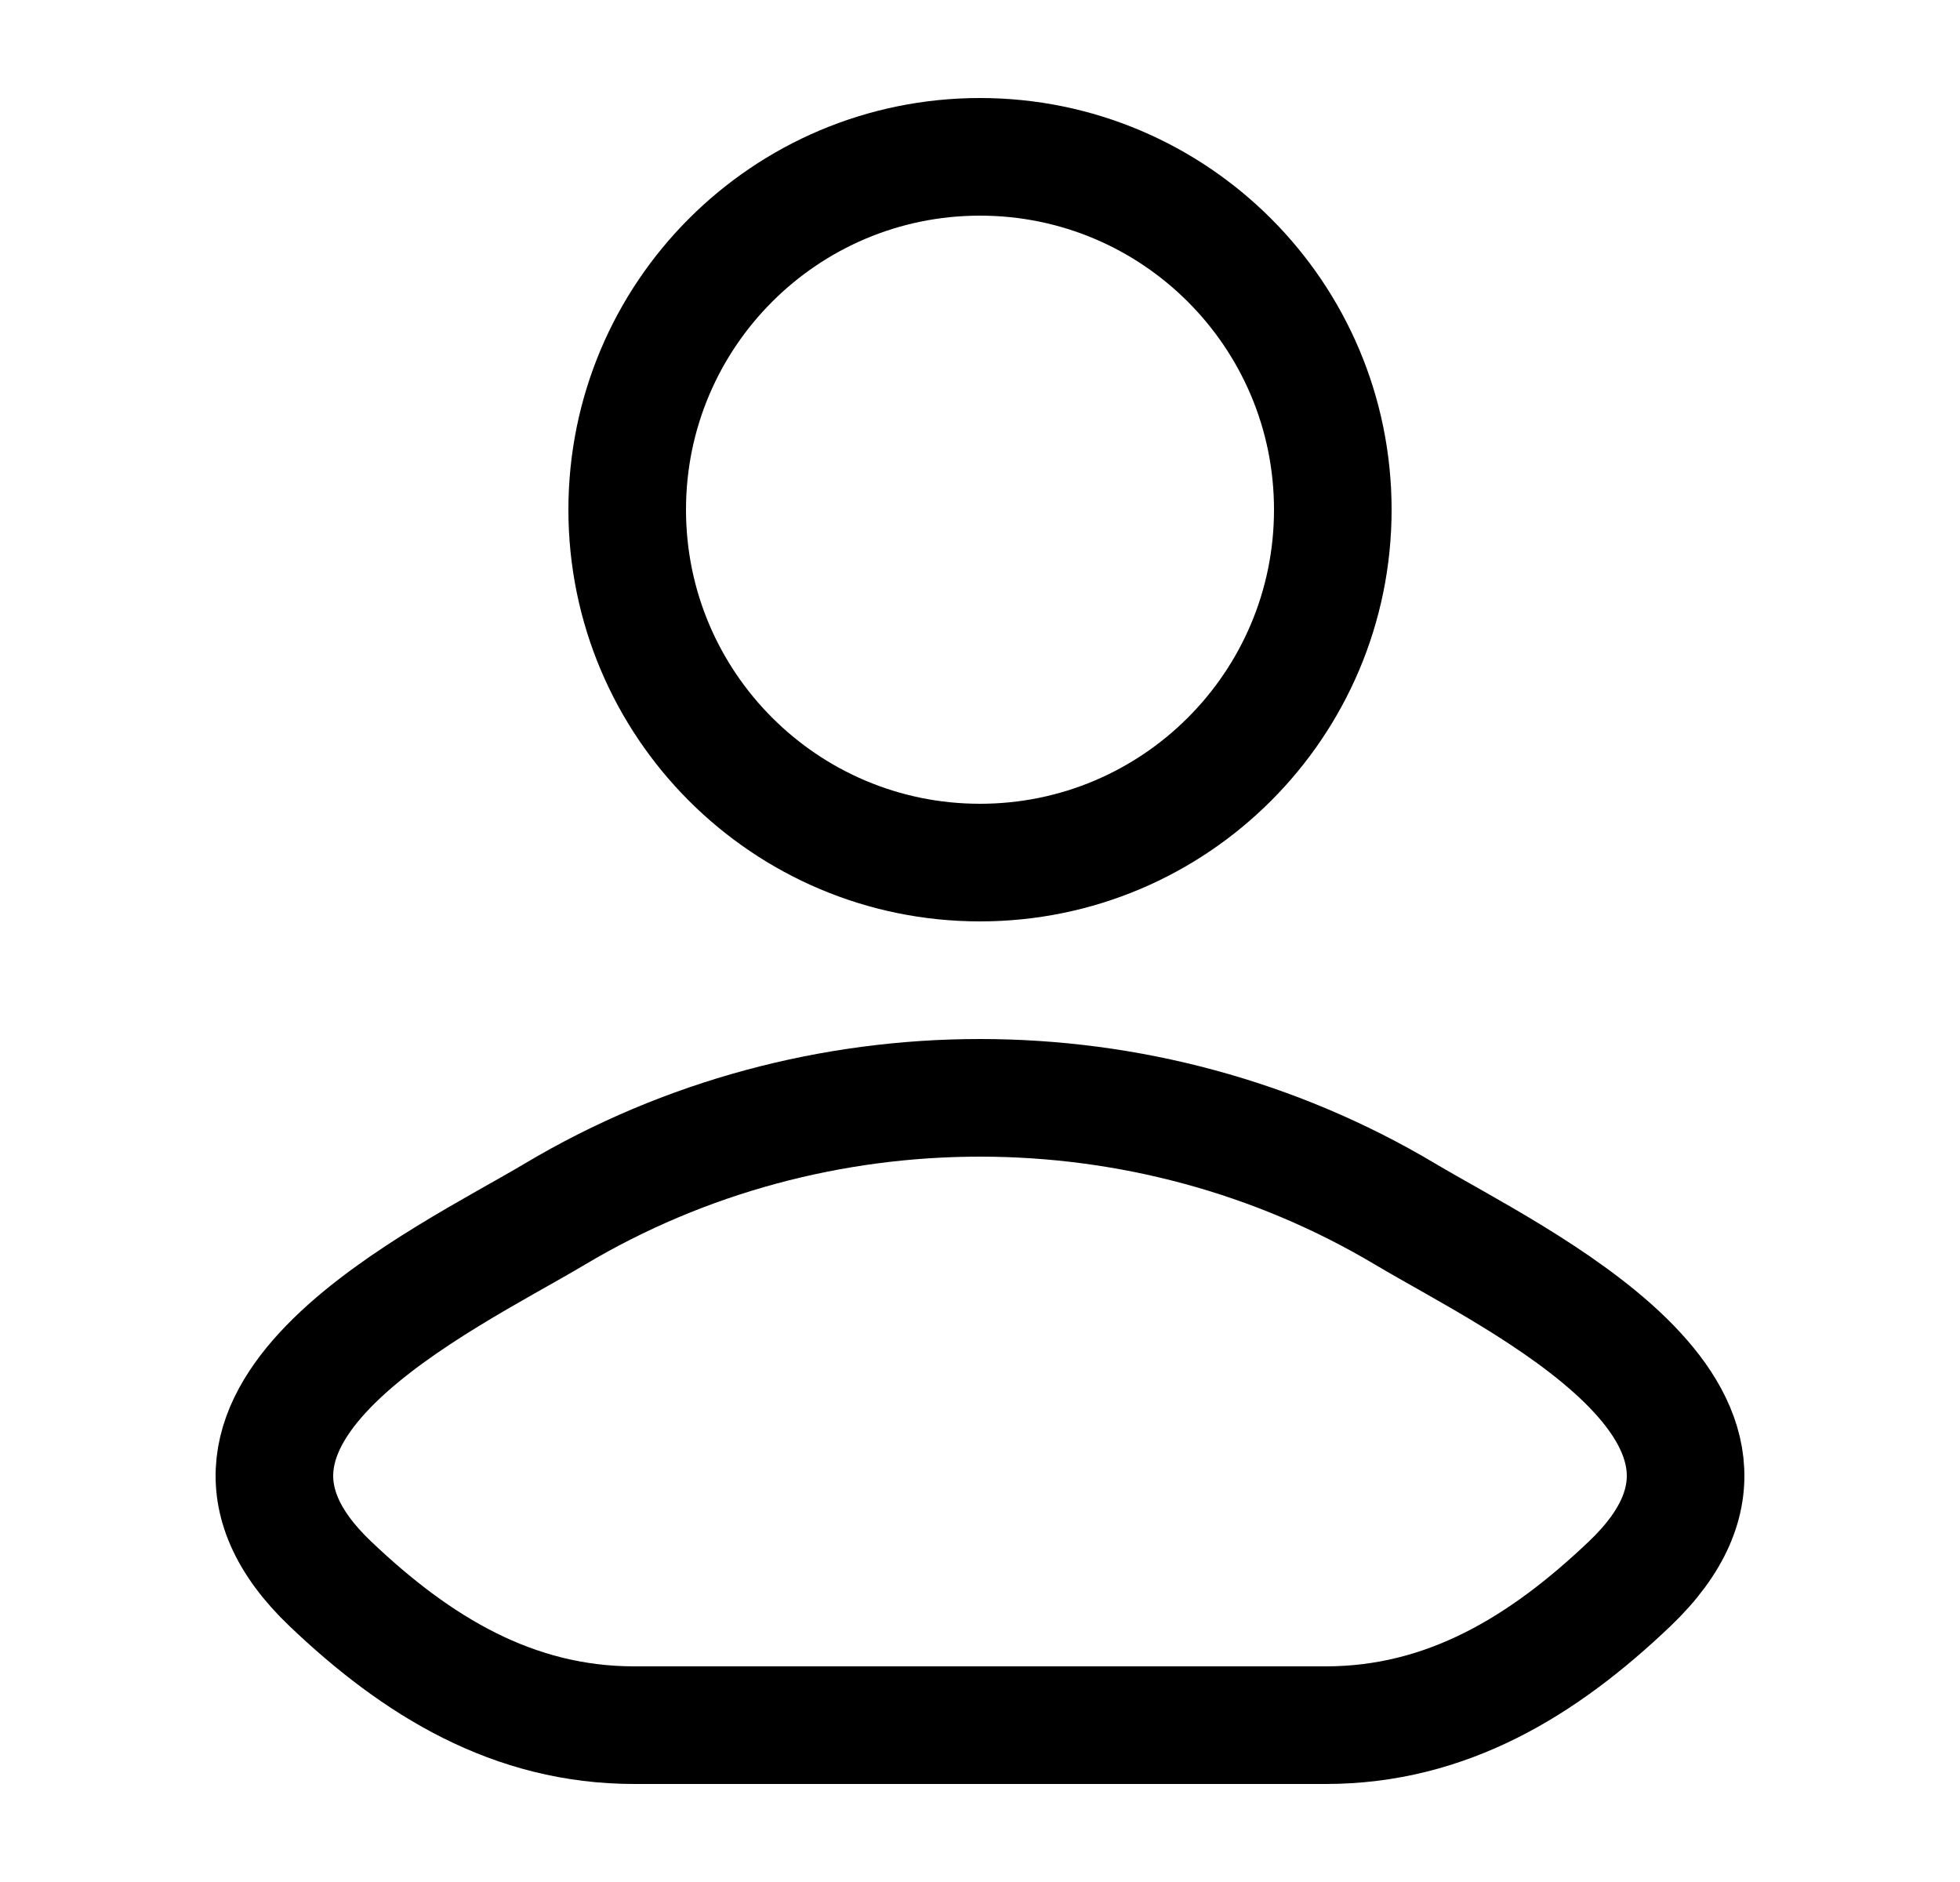
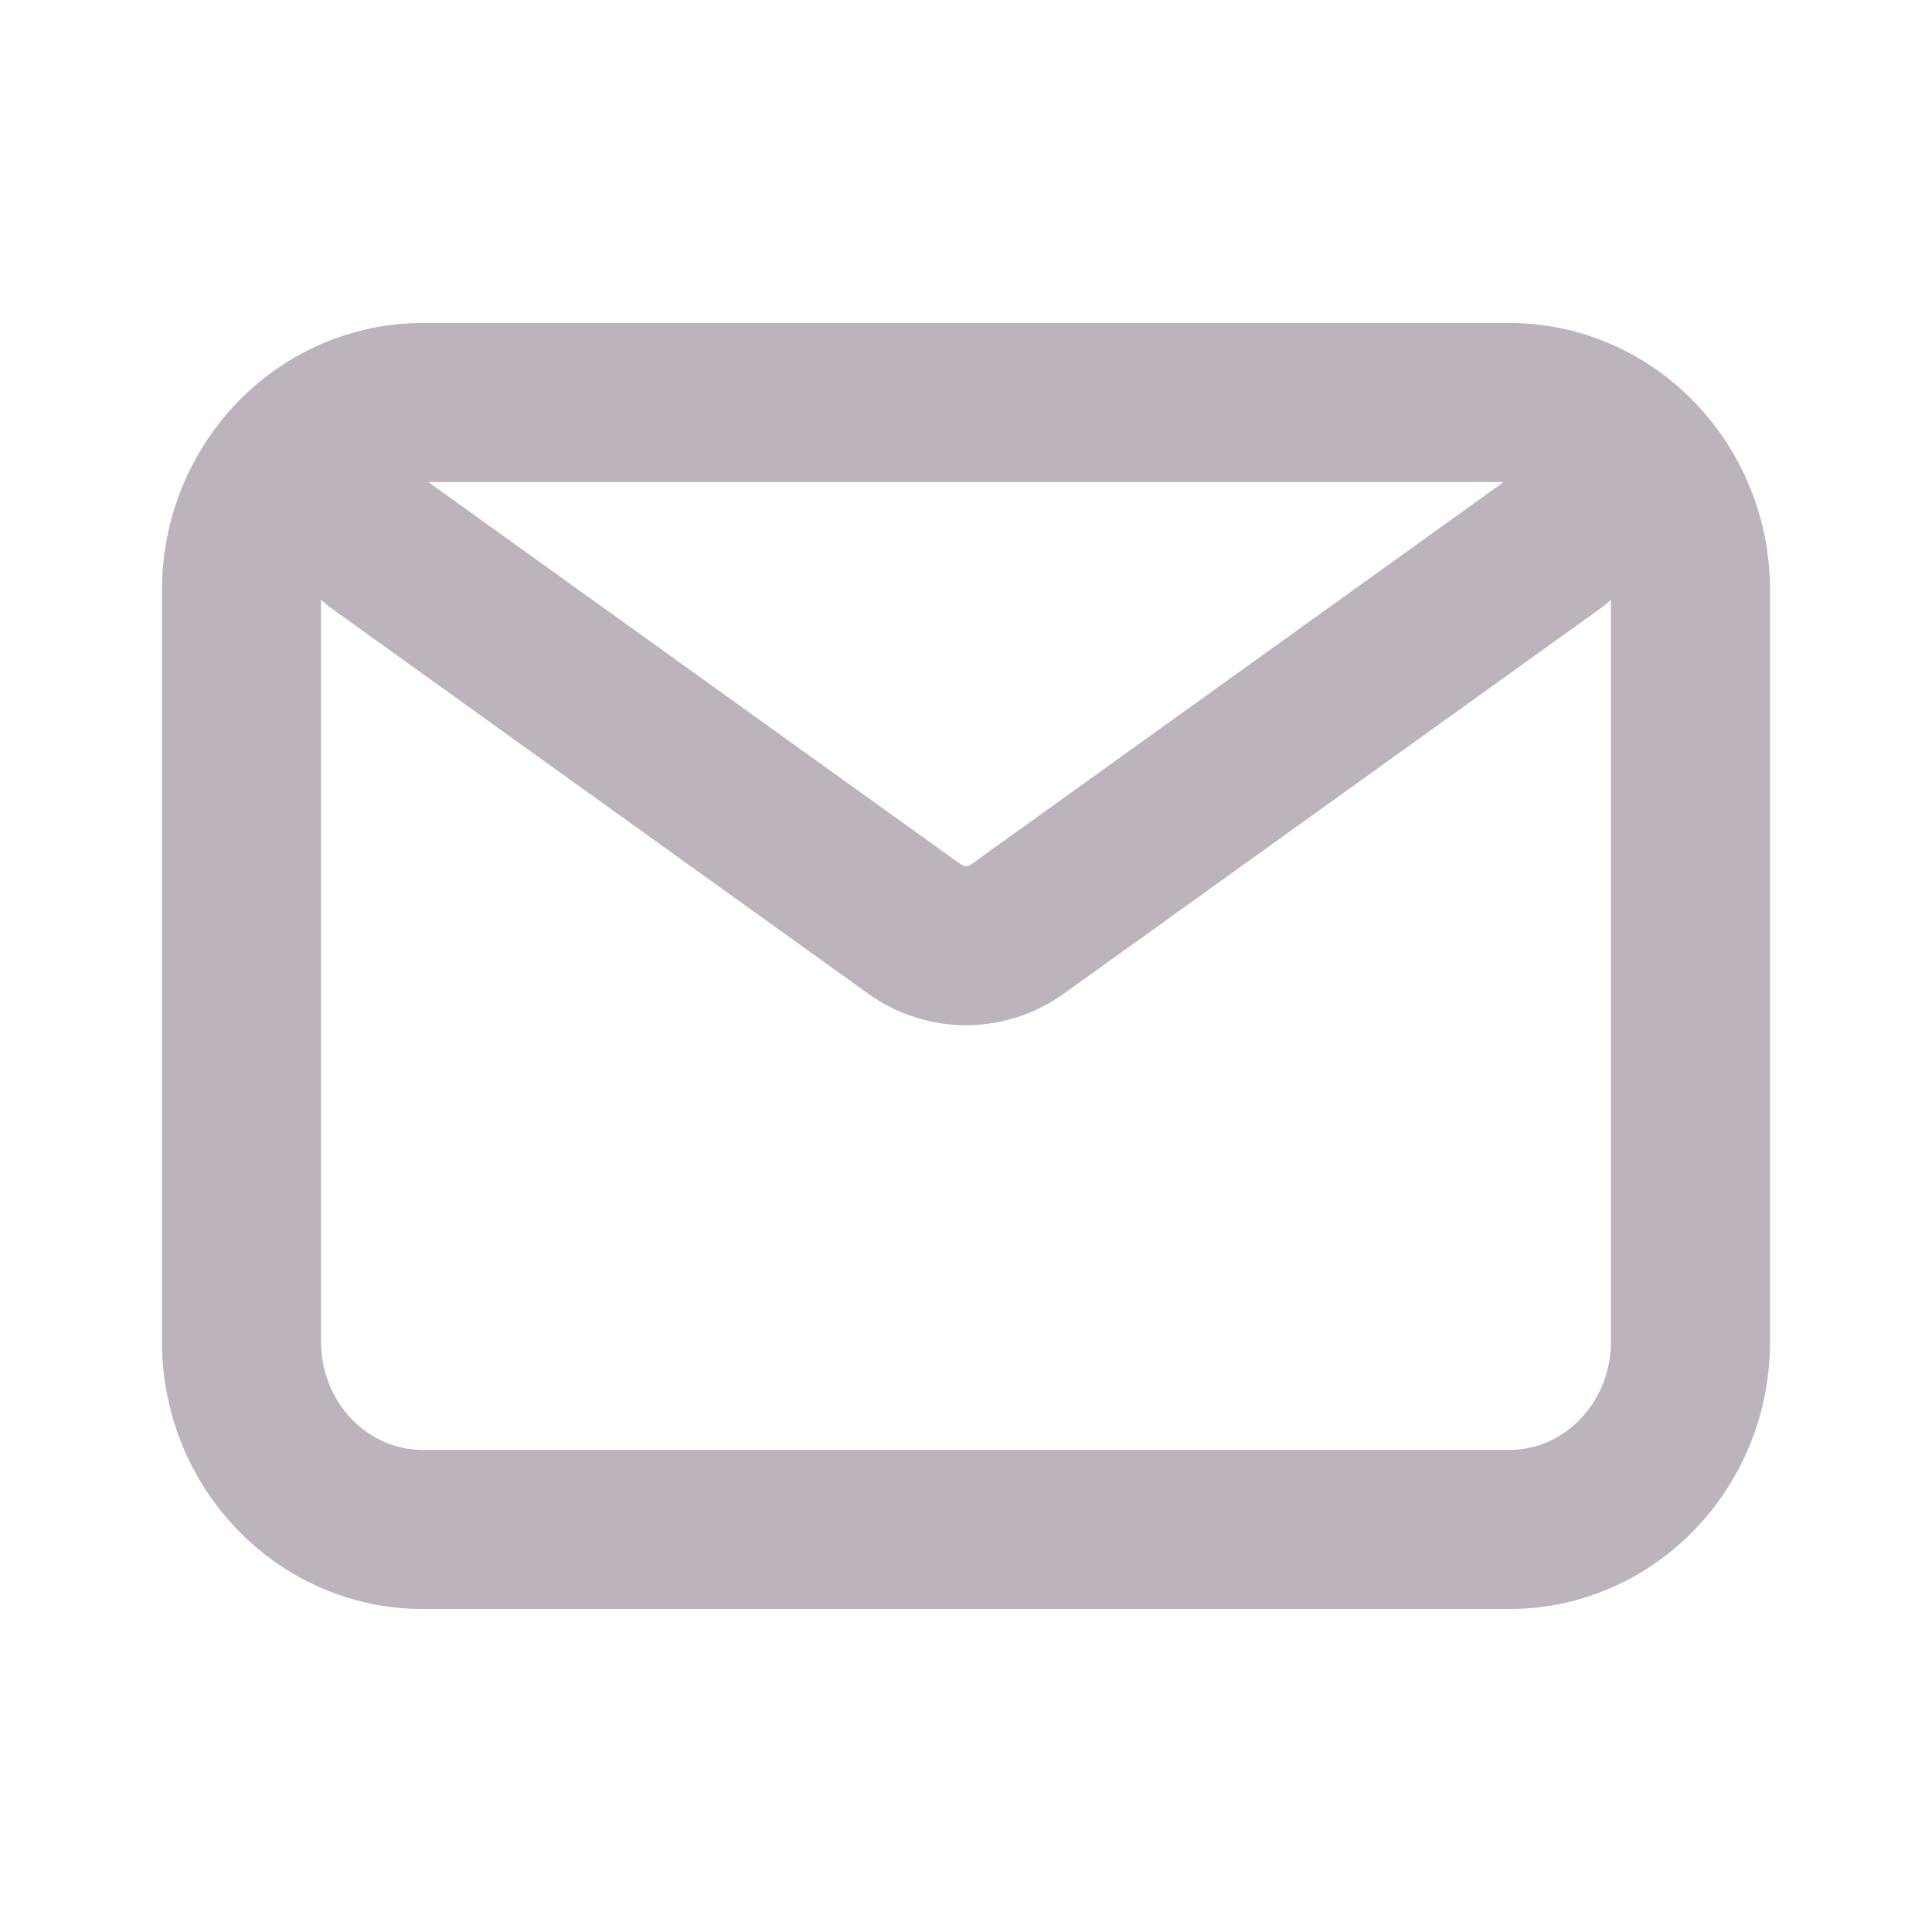
- <svg xmlns="http://www.w3.org/2000/svg" width="25" height="24" viewBox="0 0 25 24" fill="none">
-   <path d="M7.078 15.482C5.663 16.324 1.953 18.044 4.213 20.197C5.316 21.248 6.545 22 8.091 22H16.909C18.454 22 19.684 21.248 20.787 20.197C23.047 18.044 19.337 16.324 17.922 15.482C14.605 13.506 10.395 13.506 7.078 15.482Z" stroke-linejoin="round" stroke="currentColor" stroke-width="1.5" stroke-linecap="round" class="text" />
-   <path d="M17 6.5C17 8.985 14.985 11 12.5 11C10.015 11 8 8.985 8 6.5C8 4.015 10.015 2 12.5 2C14.985 2 17 4.015 17 6.5Z" stroke-linejoin="round" stroke="currentColor" stroke-width="1.5" stroke-linecap="round" class="text" />
+ <svg xmlns="http://www.w3.org/2000/svg" width="17" height="17" viewBox="0 0 17 17" fill="none">
+   <g opacity="0.3">
+     <path d="M3.32 4.781L8.046 8.174C8.319 8.37 8.681 8.37 8.954 8.174L13.68 4.781M3.719 13.458H13.281C14.161 13.458 14.875 12.718 14.875 11.806V5.194C14.875 4.282 14.161 3.542 13.281 3.542H3.719C2.839 3.542 2.125 4.282 2.125 5.194V11.806C2.125 12.718 2.839 13.458 3.719 13.458Z" stroke="#220022" stroke-width="1.4" stroke-linecap="round" stroke-linejoin="round" />
+   </g>
</svg>
